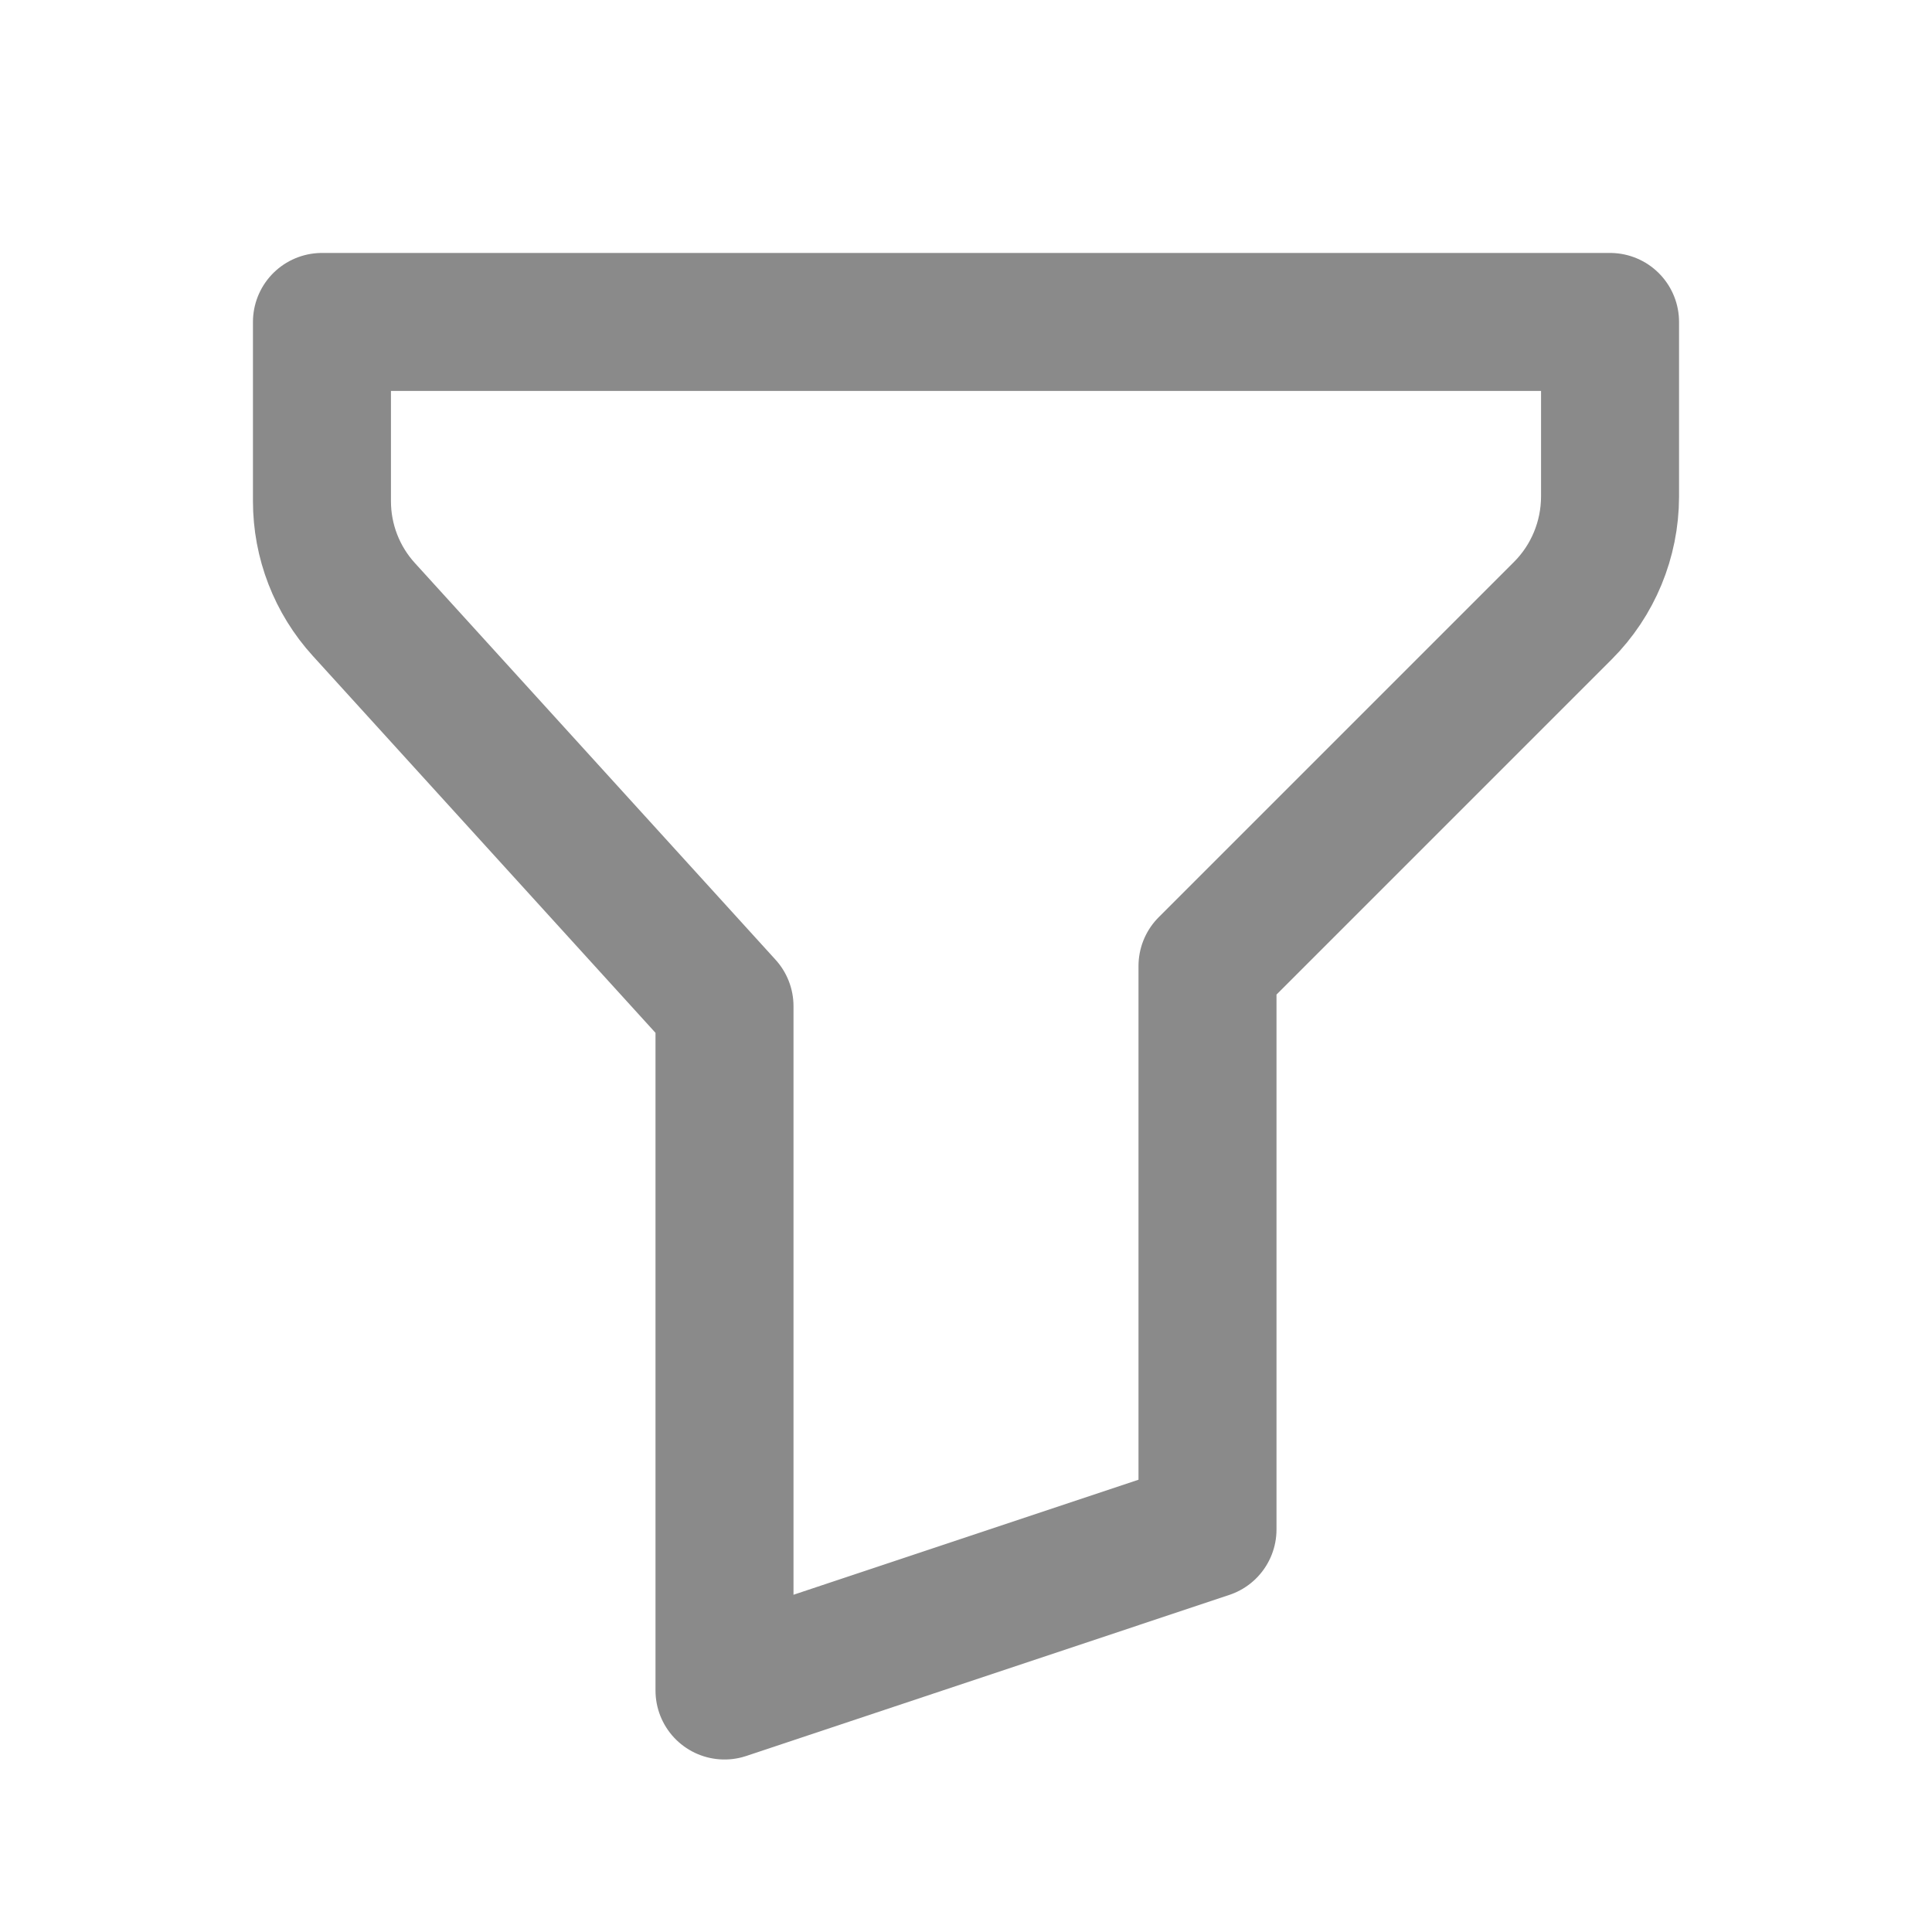
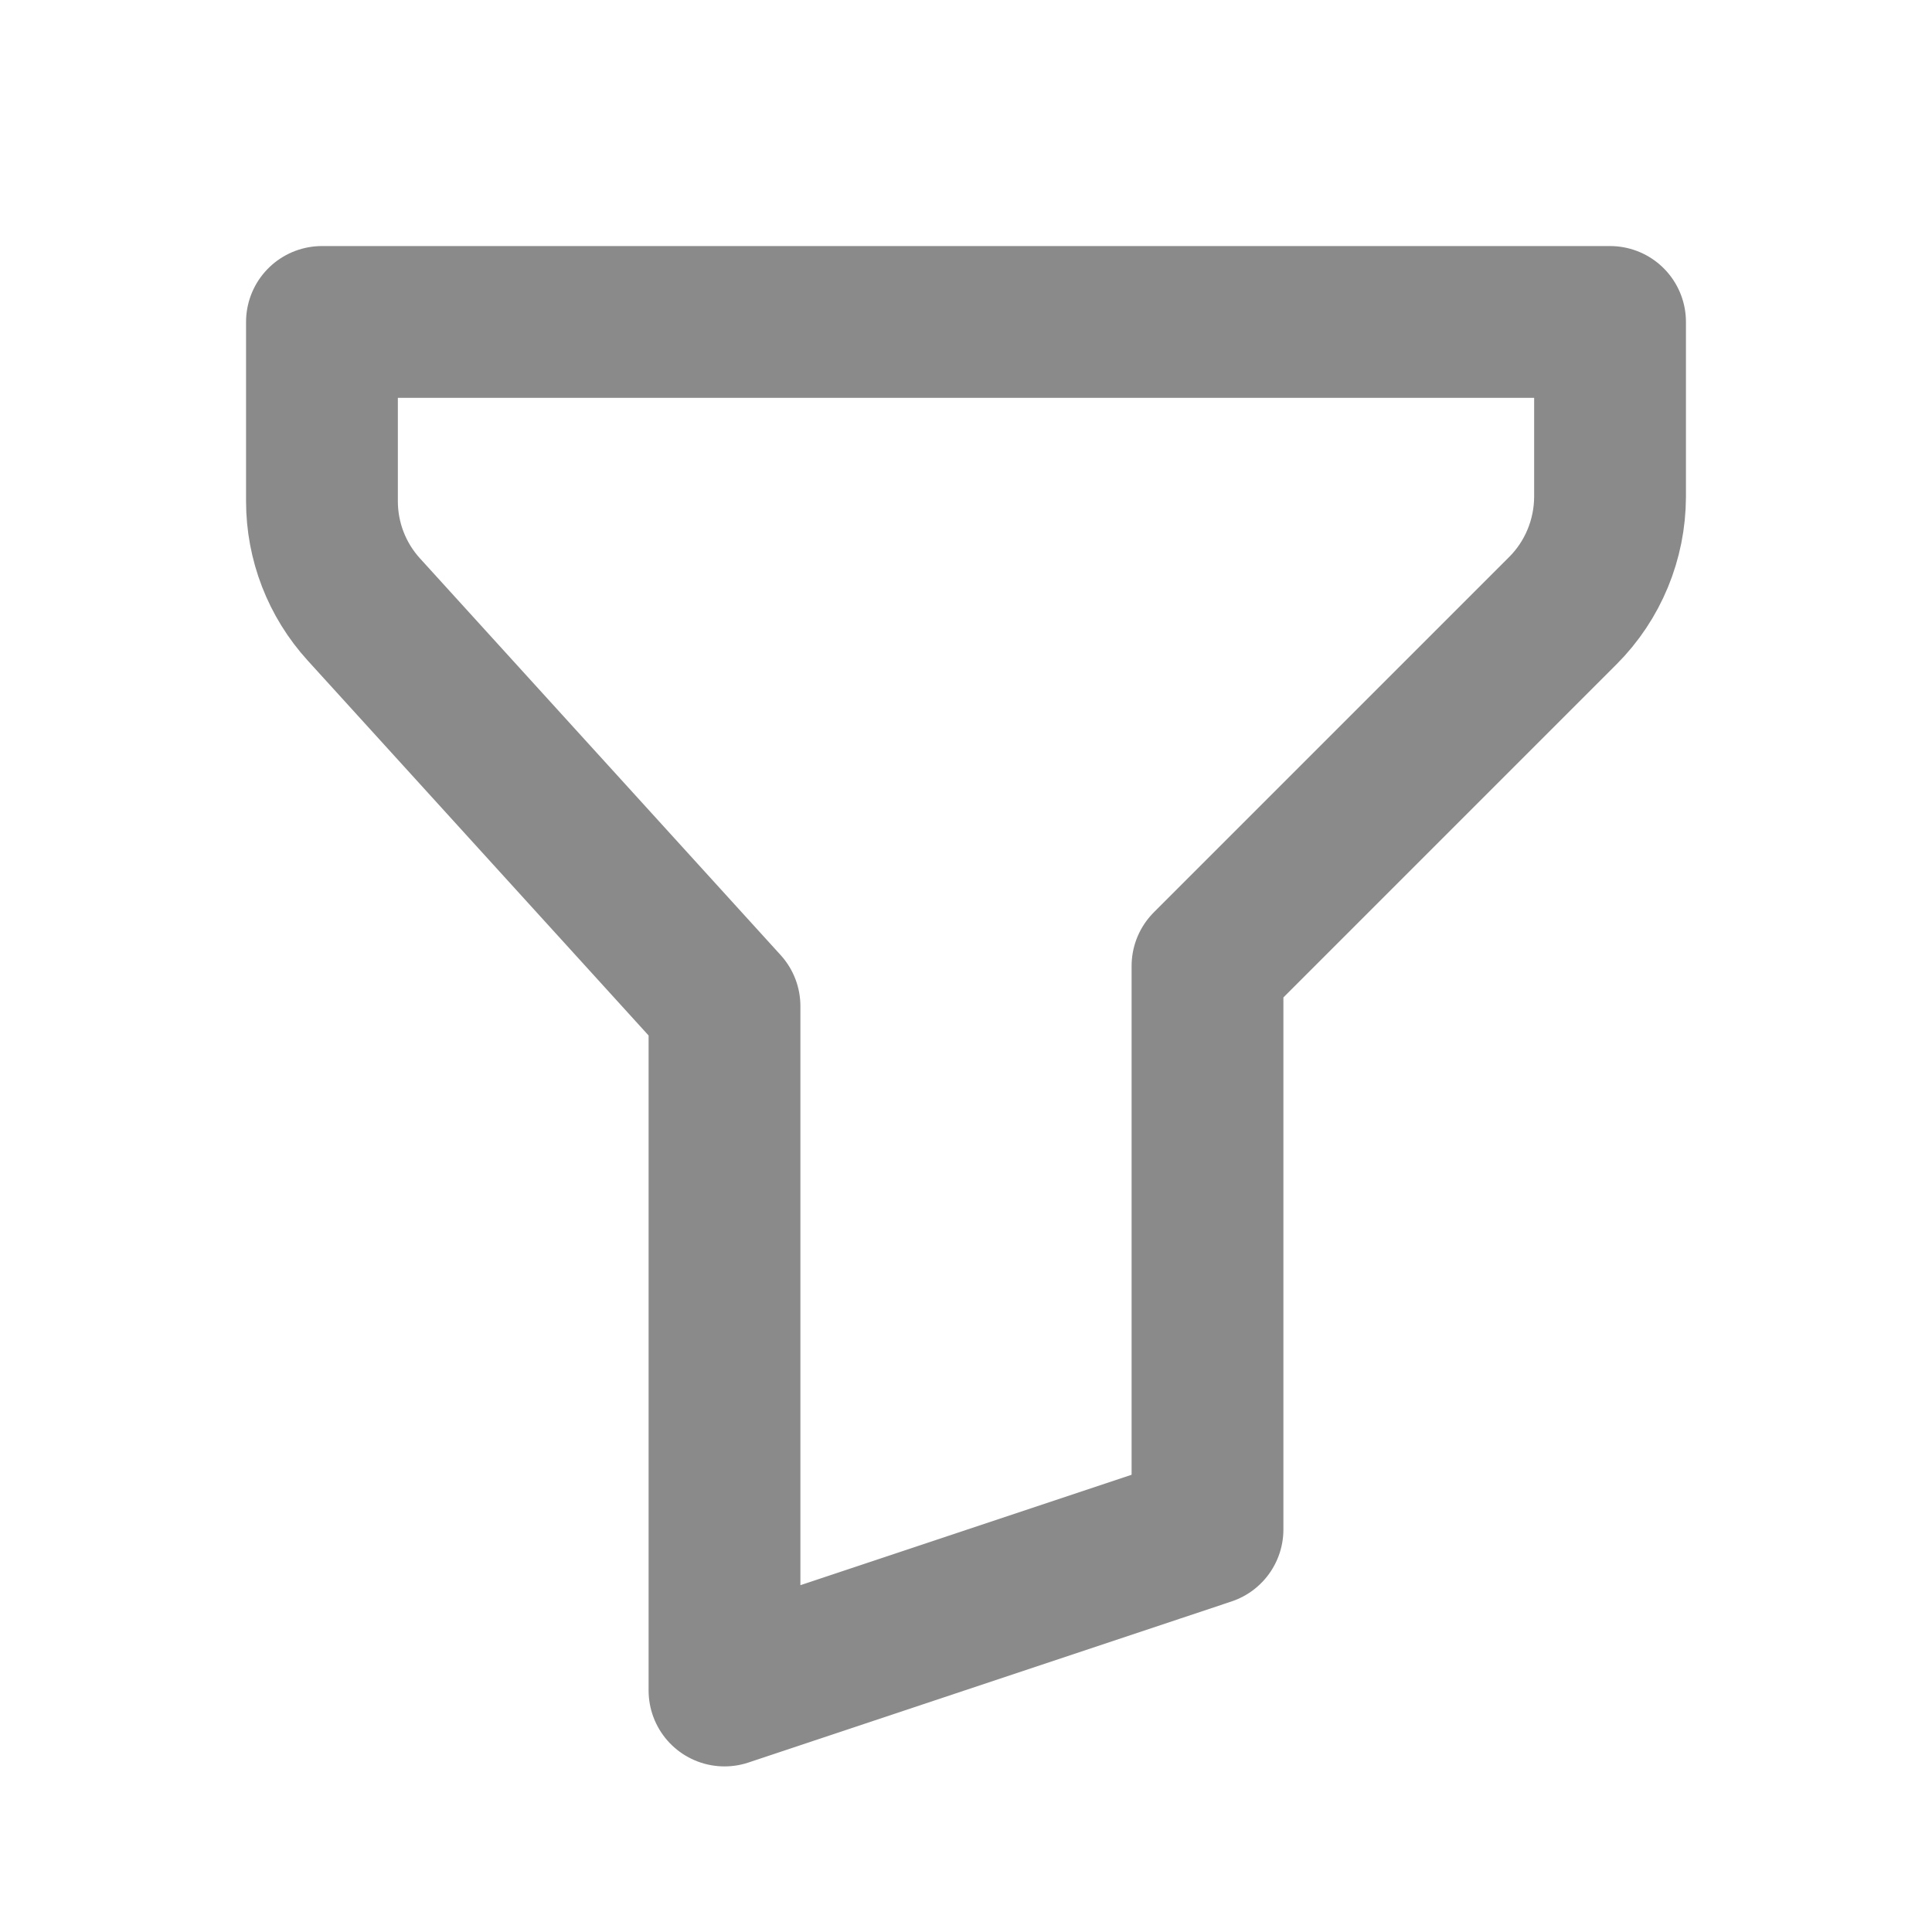
<svg xmlns="http://www.w3.org/2000/svg" preserveAspectRatio="none" overflow="visible" style="display: block;" width="14" height="14" viewBox="0 0 14 14" fill="none">
  <g id="Frame">
-     <path id="Vector" d="M2.333 2.333H11.667V3.6C11.666 3.909 11.544 4.206 11.325 4.425L8.75 7V11.083L5.25 12.25V7.291L2.637 4.417C2.441 4.202 2.333 3.922 2.333 3.632V2.333Z" stroke="#8A8A8A" stroke-linecap="round" stroke-linejoin="round" />
+     <path id="Vector" d="M2.333 2.333H11.667V3.6C11.666 3.909 11.544 4.206 11.325 4.425L8.75 7V11.083L5.25 12.25V7.291L2.637 4.417C2.441 4.202 2.333 3.922 2.333 3.632V2.333Z" stroke-width="1.1" stroke="#8A8A8A" stroke-linecap="round" stroke-linejoin="round" />
  </g>
</svg>
